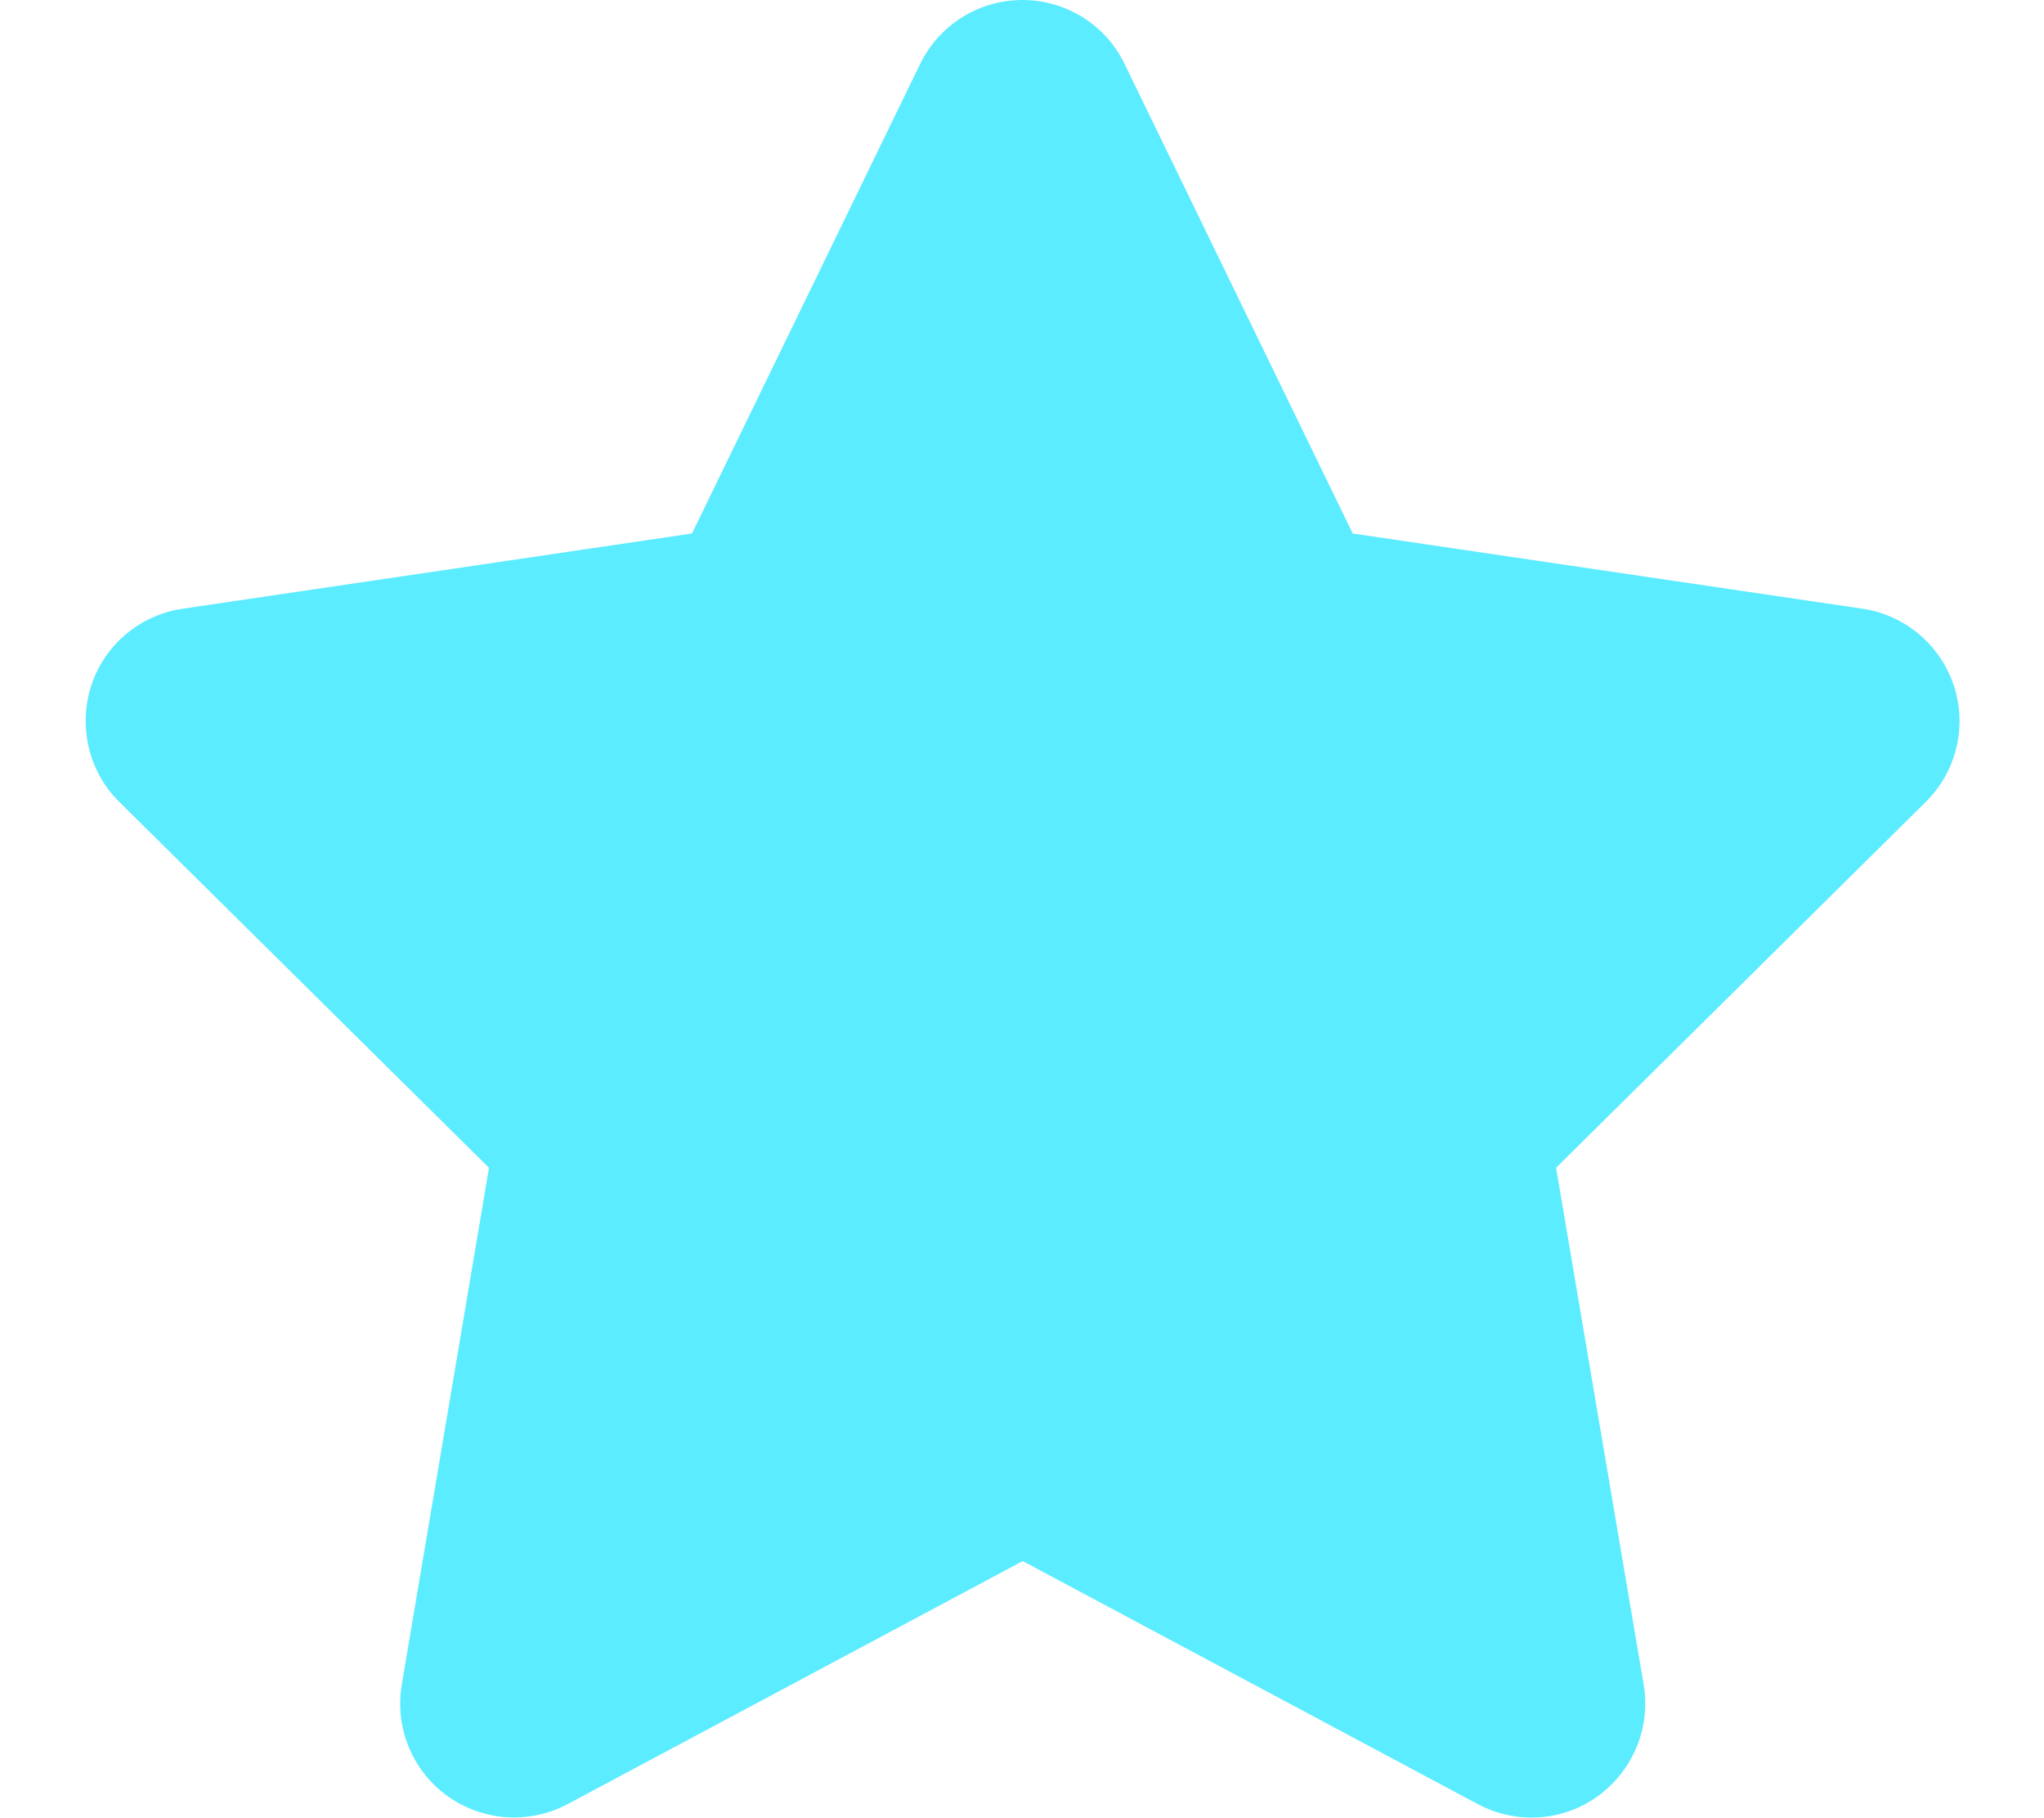
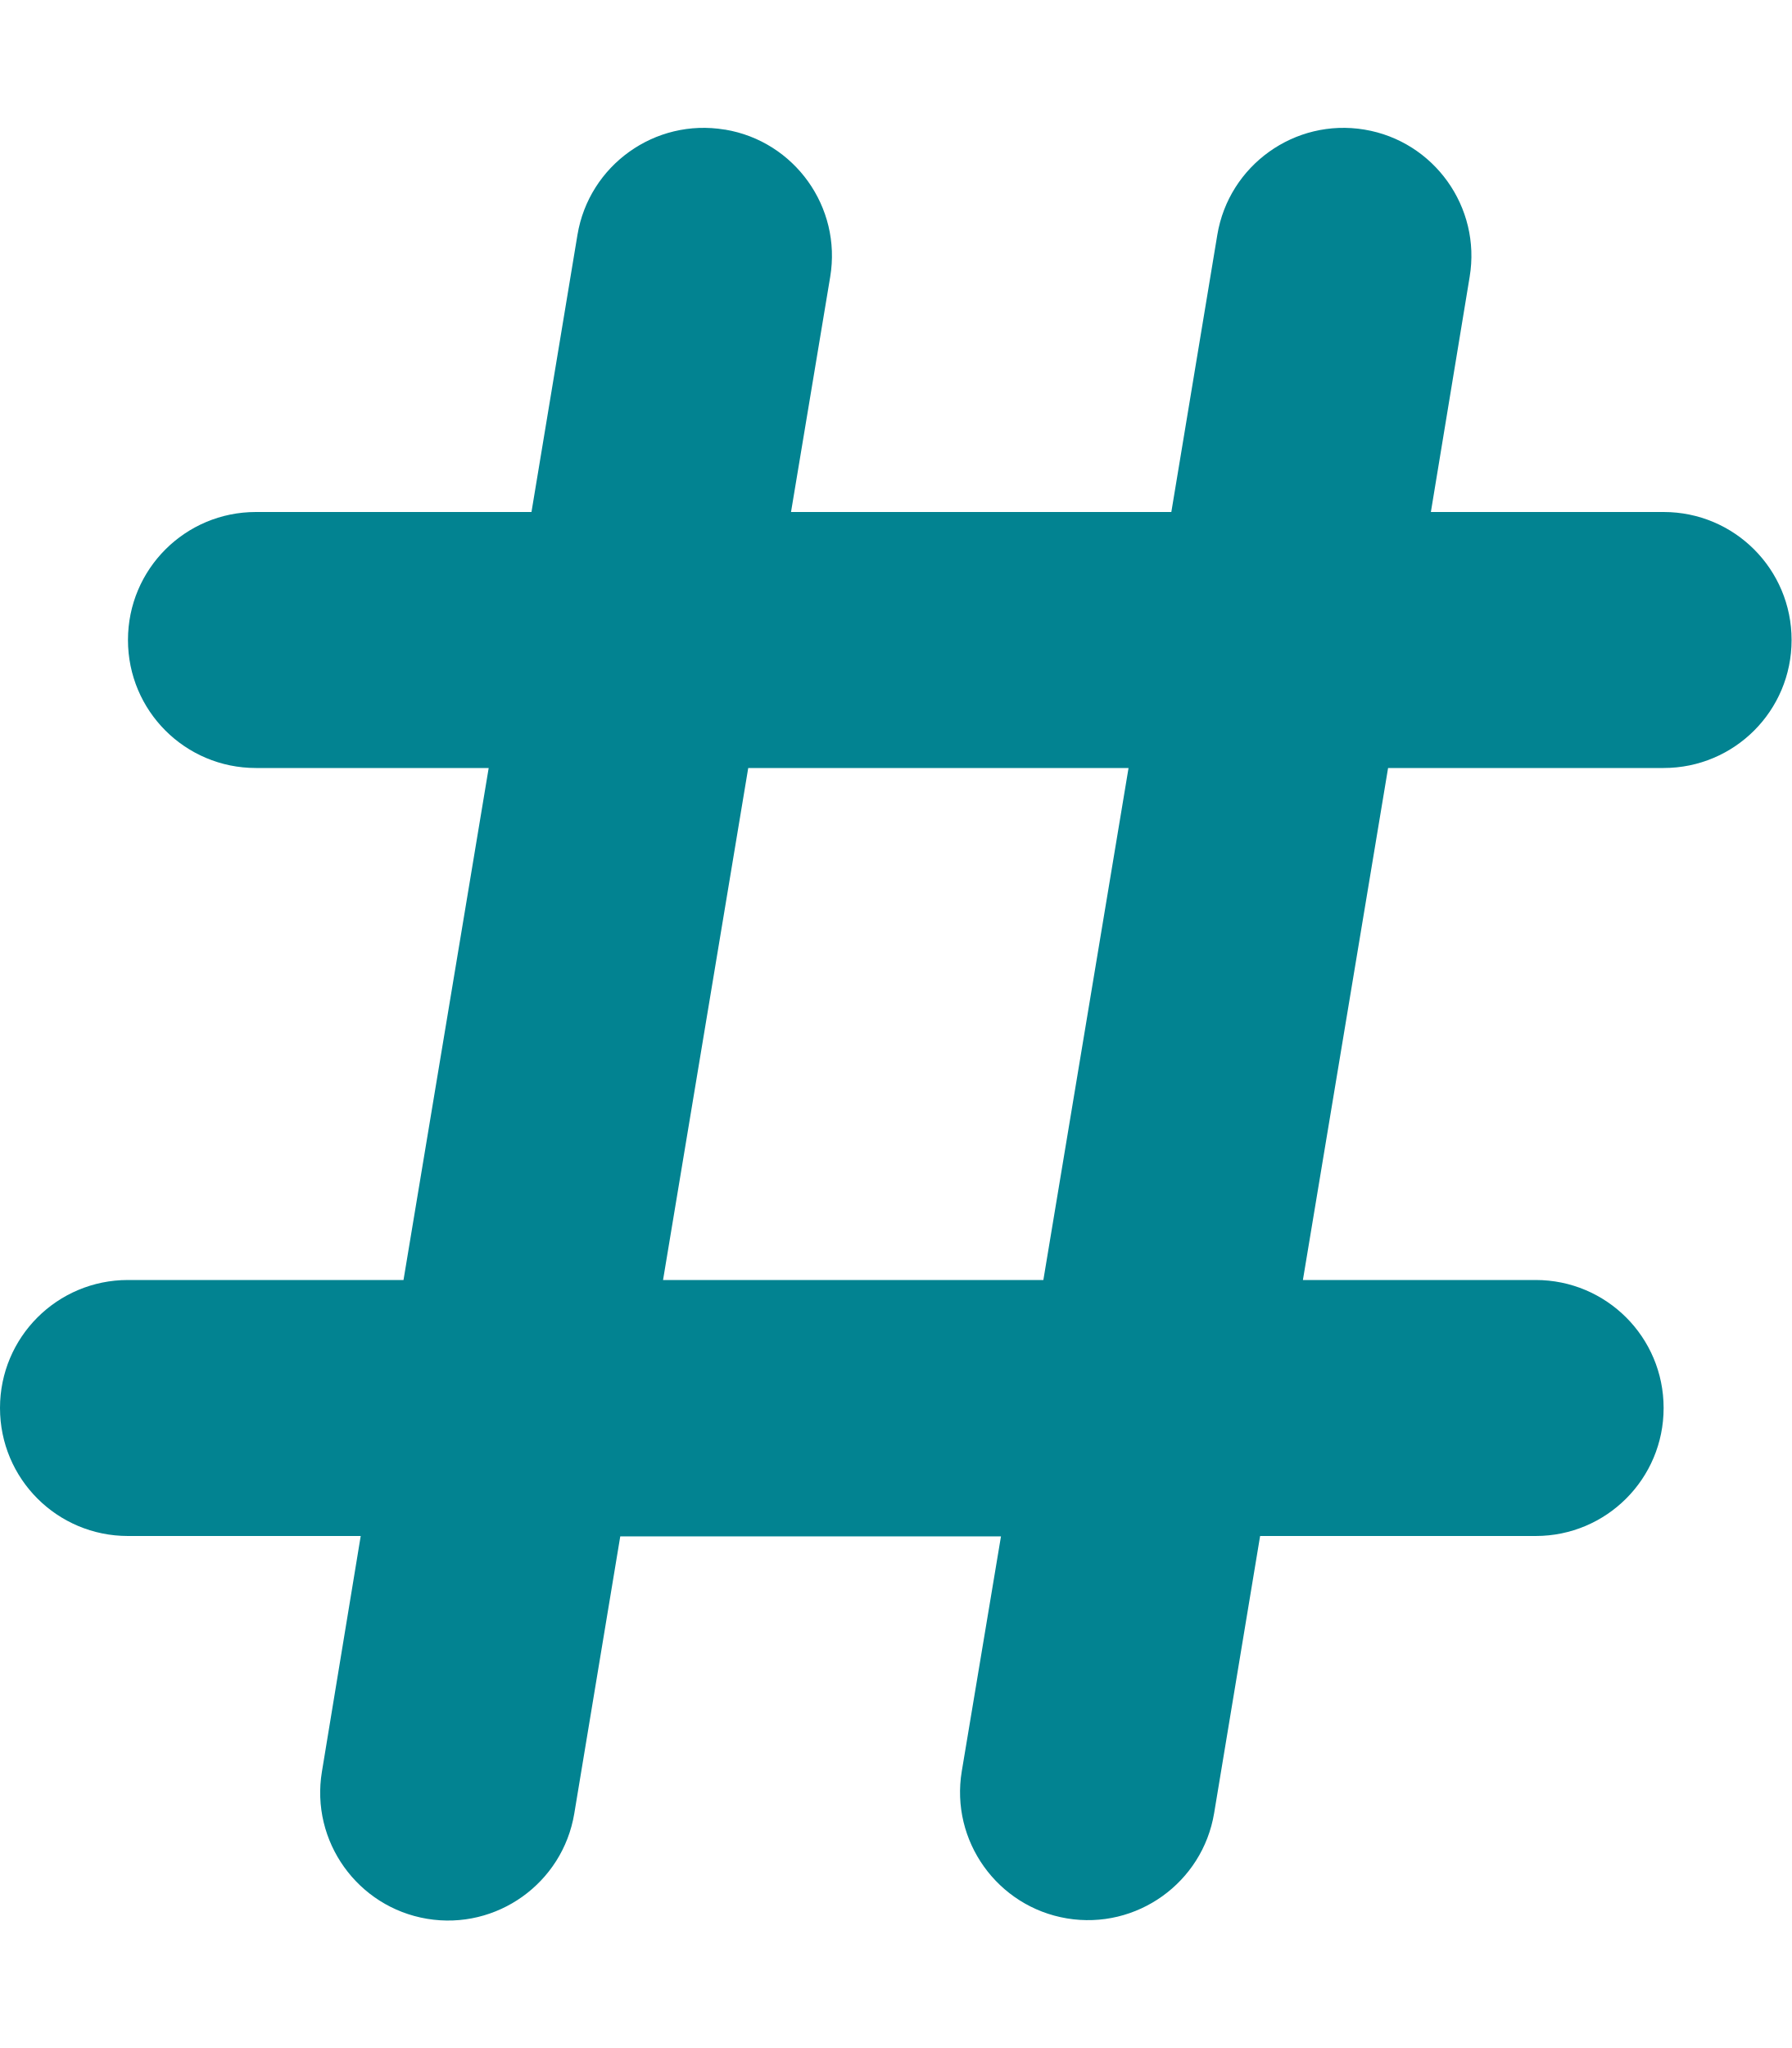
- <svg xmlns="http://www.w3.org/2000/svg" viewBox="0 0 576 512">
-   <path fill="#5cecff" d="M316.9 18C311.6 7 300.4 0 288.1 0s-23.4 7-28.8 18L195 150.3 51.4 171.5c-12 1.8-22 10.2-25.7 21.7s-.7 24.2 7.9 32.7L137.8 329 113.2 474.7c-2 12 3 24.2 12.9 31.3s23 8 33.8 2.3l128.3-68.5 128.3 68.5c10.8 5.7 23.9 4.9 33.8-2.3s14.9-19.3 12.9-31.3L438.5 329 542.7 225.9c8.6-8.5 11.7-21.2 7.9-32.7s-13.7-19.9-25.7-21.7L381.2 150.3 316.9 18z" />
+ <svg xmlns="http://www.w3.org/2000/svg" viewBox="0 0 448 512">
+   <path fill="#028391" d="M181.3 32.4c17.4 2.9 29.2 19.4 26.3 36.8L197.8 128h95.1l11.5-69.3c2.9-17.4 19.4-29.2 36.8-26.3s29.2 19.4 26.3 36.8L357.8 128H416c17.7 0 32 14.3 32 32s-14.3 32-32 32H347.1L325.8 320H384c17.7 0 32 14.3 32 32s-14.3 32-32 32H315.1l-11.5 69.3c-2.9 17.4-19.4 29.2-36.8 26.3s-29.2-19.4-26.3-36.8l9.8-58.7H155.1l-11.5 69.3c-2.9 17.4-19.4 29.2-36.8 26.3s-29.2-19.4-26.3-36.8L90.2 384H32c-17.7 0-32-14.3-32-32s14.3-32 32-32h68.9l21.3-128H64c-17.7 0-32-14.3-32-32s14.3-32 32-32h68.9l11.5-69.3c2.9-17.4 19.4-29.2 36.8-26.3zM187.1 192L165.8 320h95.1l21.3-128H187.1z" />
</svg>
